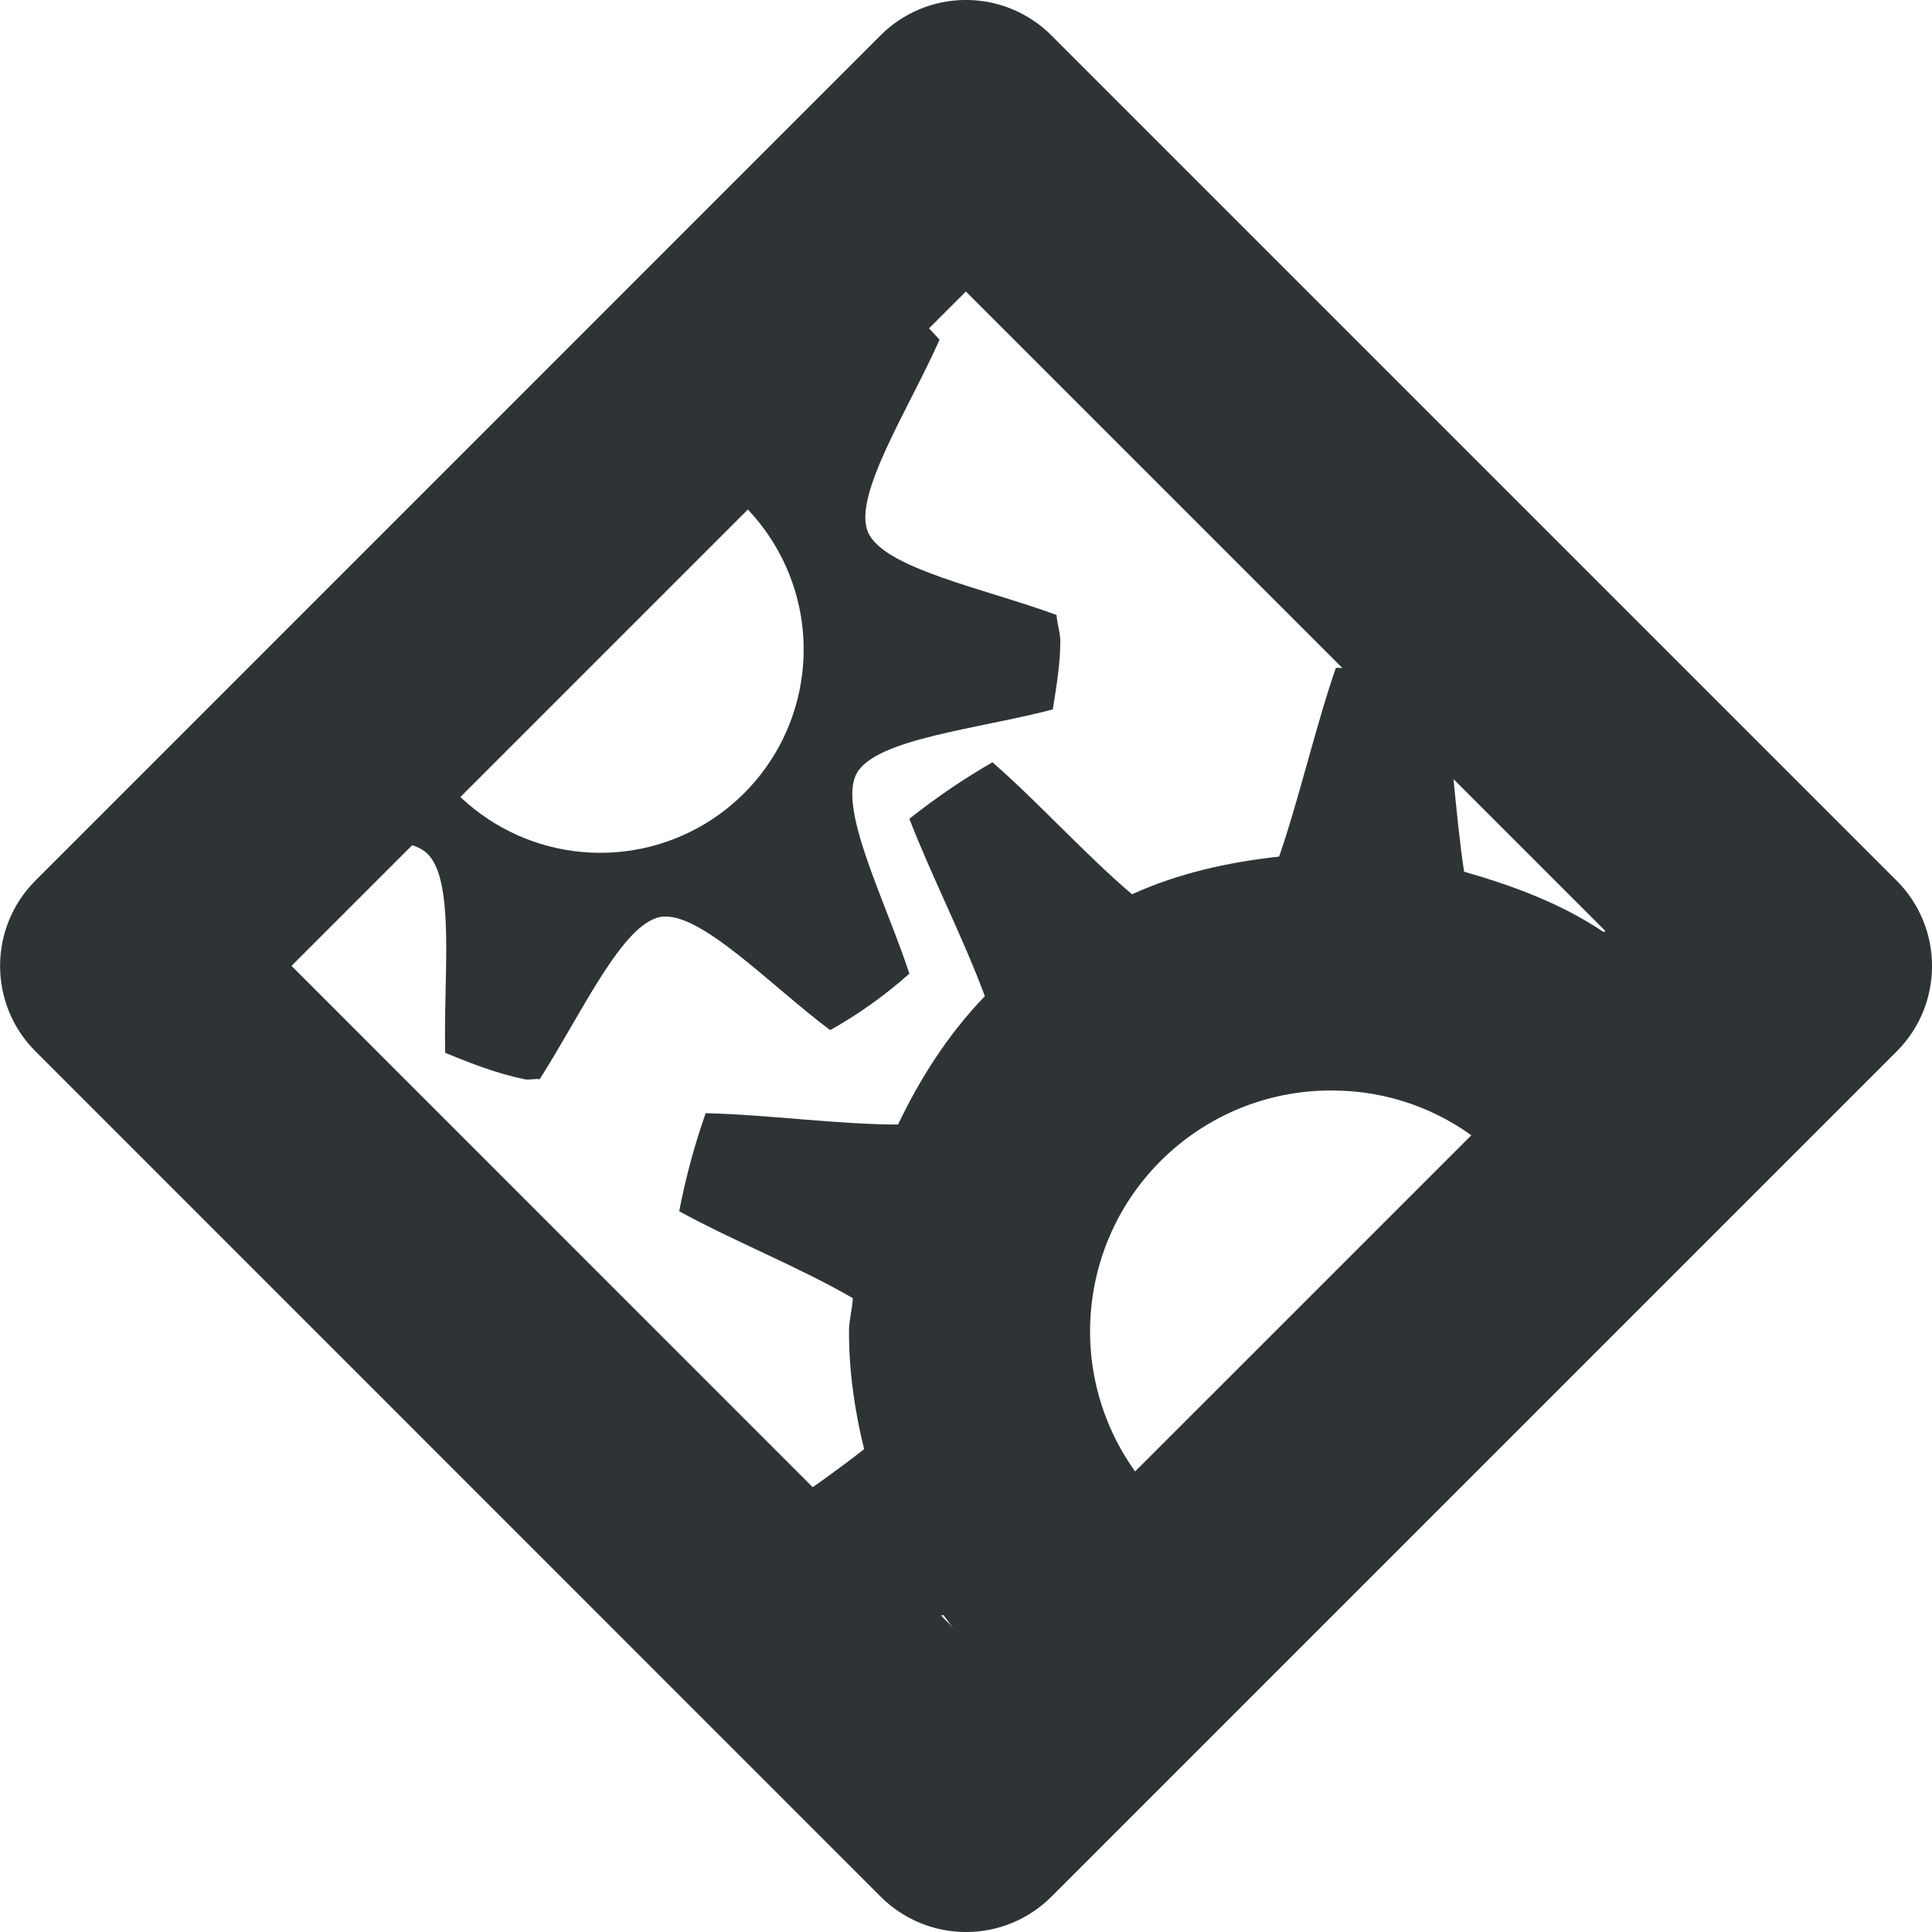
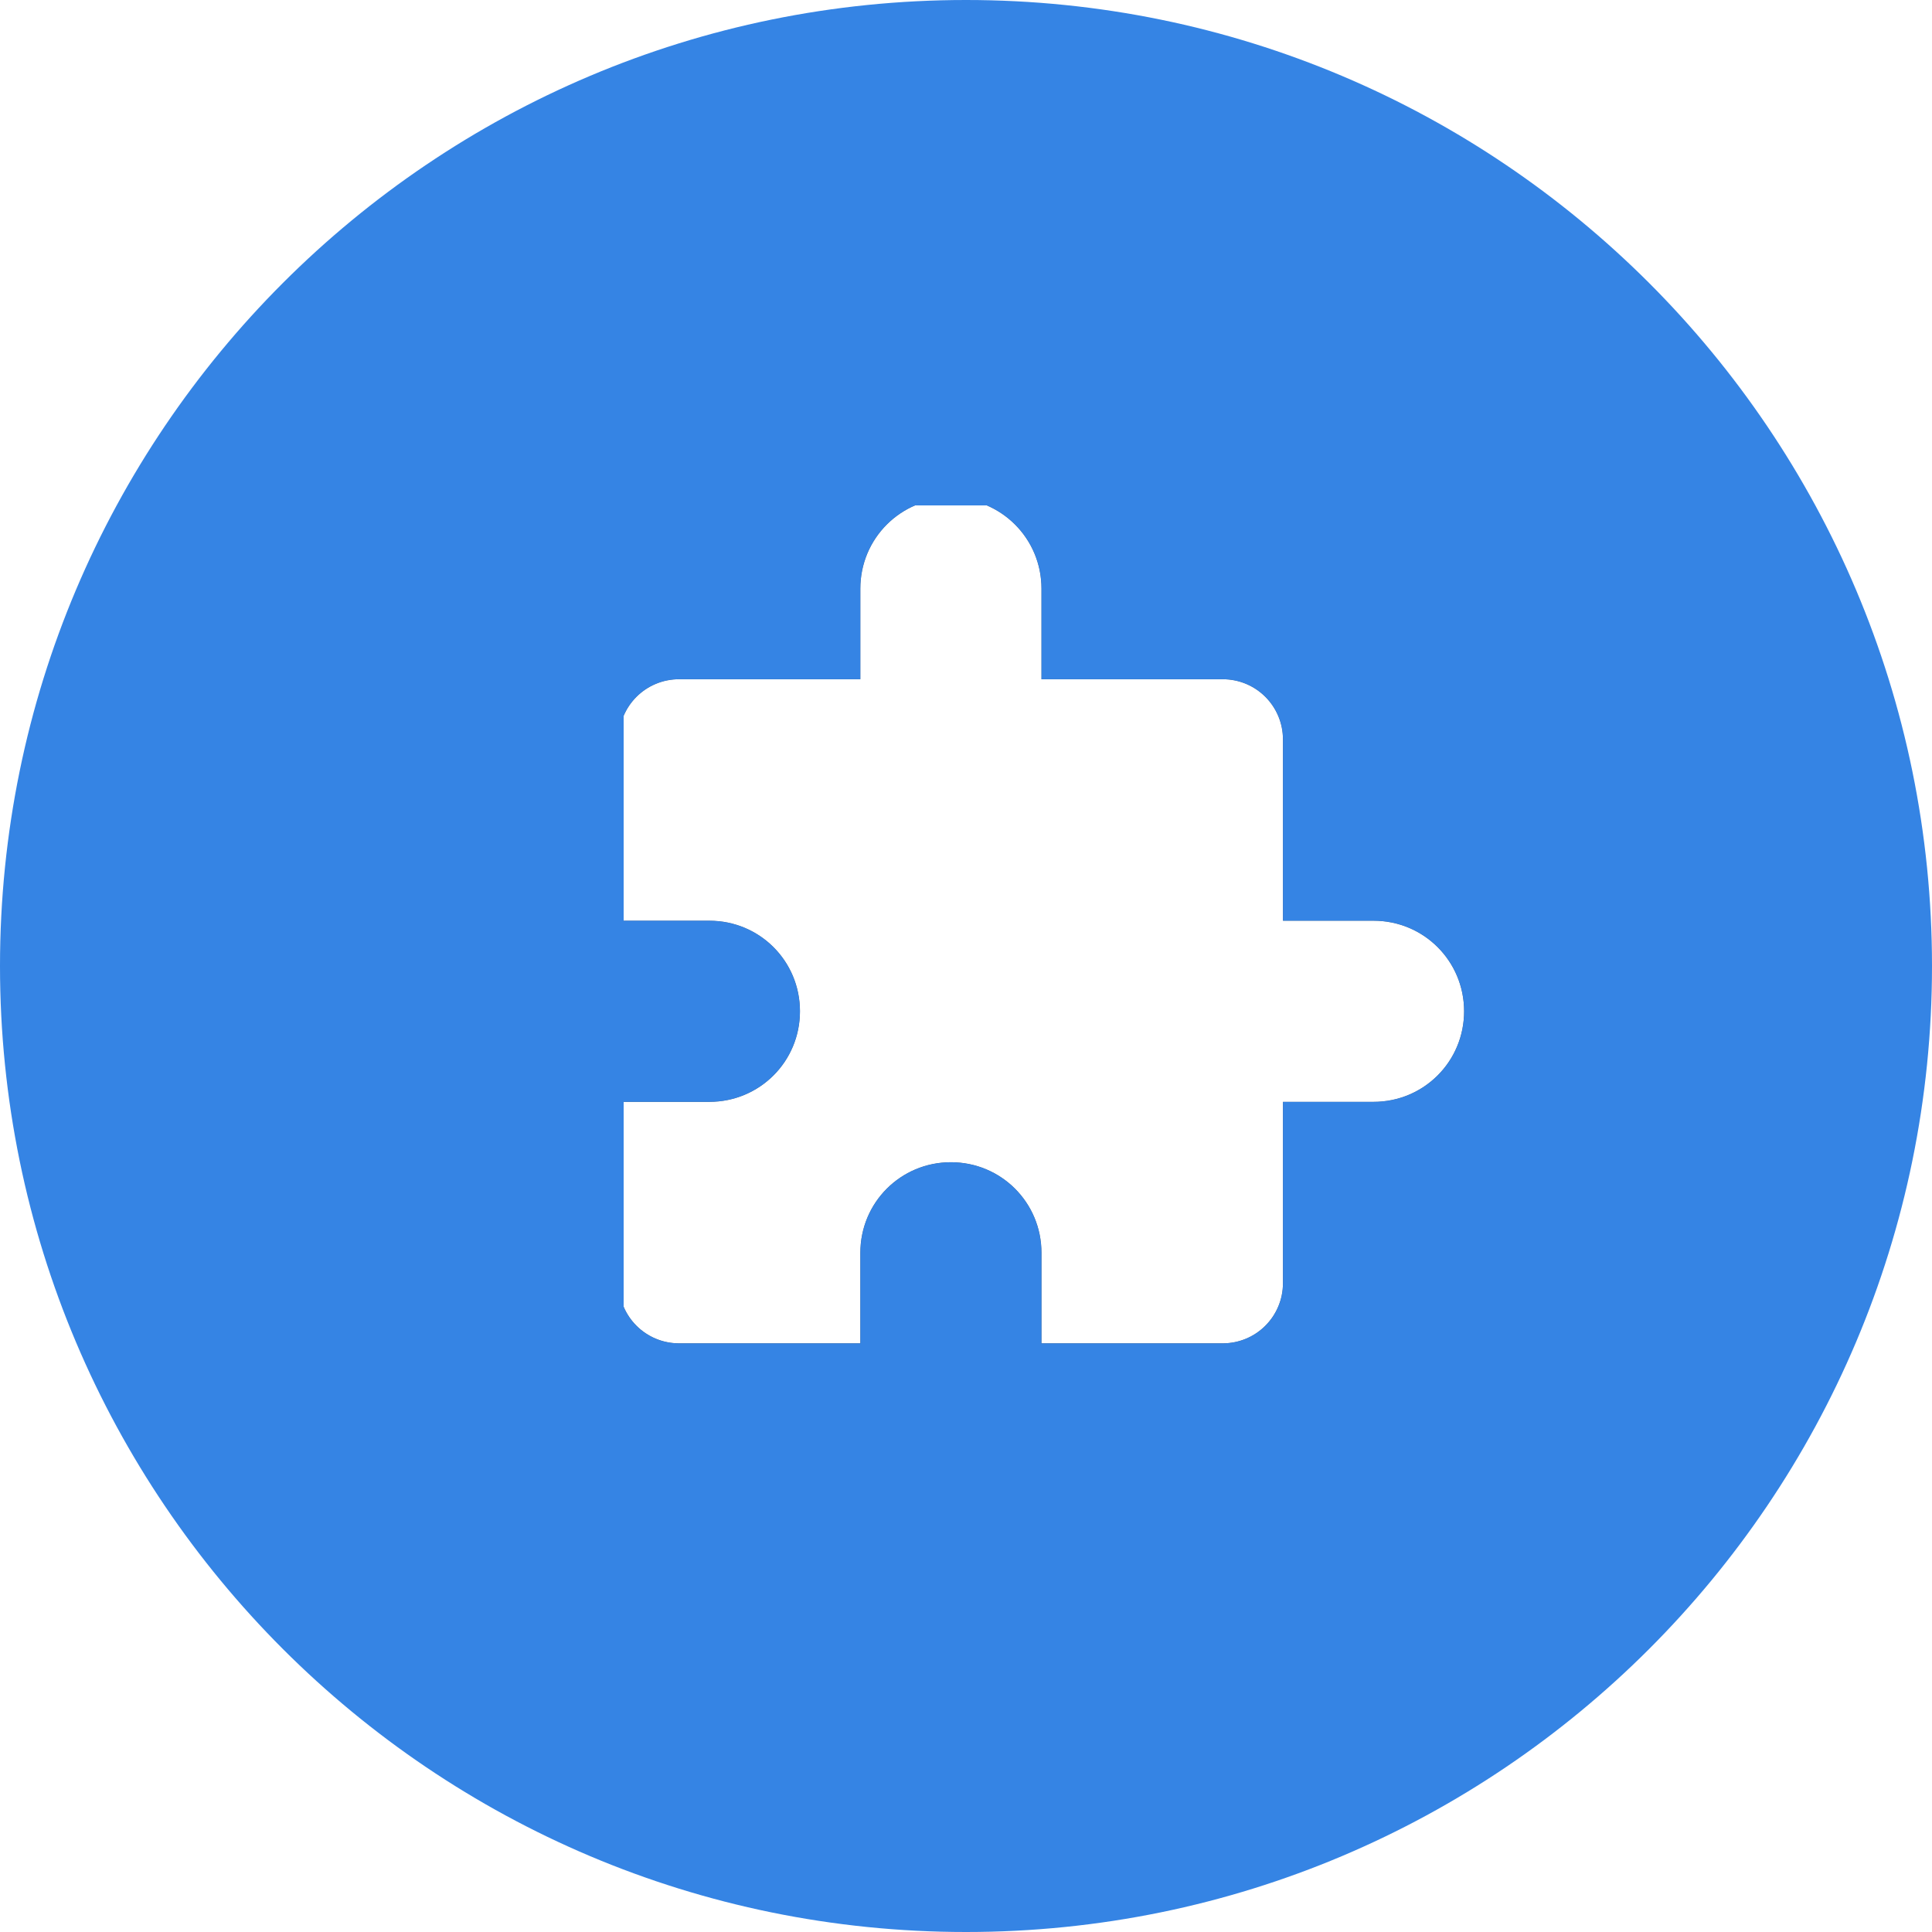
- <svg xmlns="http://www.w3.org/2000/svg" width="16" height="16">
-   <g color="#000" fill="#2e3436">
-     <path d="M7.188 2.281c-.094.056-.192.125-.29.19L5.566 3.803a1.684 1.684 0 11-2.17 2.17L2.332 7.037c.506-.069 1.017-.136 1.2.026.242.214.139 1.031.155 1.656.213.088.427.171.657.219.04.008.085-.007.125 0 .337-.525.683-1.288 1-1.344.322-.057.905.562 1.406.937a3.67 3.67 0 00.656-.468c-.195-.595-.594-1.369-.437-1.657.158-.29 1.019-.37 1.625-.531.028-.183.062-.371.062-.562 0-.075-.027-.146-.031-.22-.587-.217-1.435-.385-1.562-.687-.128-.302.34-1.021.593-1.593a3.722 3.722 0 00-.593-.532zm3.875 3.25c-.165.475-.305 1.086-.47 1.563-.43.047-.84.14-1.218.312-.38-.322-.787-.773-1.156-1.093a5.562 5.562 0 00-.688.468c.177.46.453 1.001.625 1.469-.298.309-.531.67-.719 1.063-.494 0-1.102-.084-1.593-.094a5.68 5.68 0 00-.219.812c.435.24 1.006.468 1.438.72-.006.093-.032.185-.032.28 0 .333.049.66.125.97-.382.304-.898.63-1.28.937.015.044.04.083.058.127l.613.613c.417-.1.868-.223 1.266-.303.248.343.532.626.875.875-.027.135-.068.283-.104.428.174-.063.34-.155.482-.297l1.432-1.432a1.994 1.994 0 01.533-3.918c.919 0 1.684.623 1.918 1.467l1.338-1.338c.06-.06.11-.124.156-.191-.035-.062-.06-.13-.1-.188.096-.152.205-.31.315-.47.017-.348-.1-.7-.37-.971l-.177-.176c-.28.192-.561.387-.83.555-.345-.233-.746-.383-1.156-.5-.077-.507-.107-1.132-.187-1.625a5.44 5.44 0 00-.875-.063zm-9.247.608c-.087.068-.173.138-.254.205l.014.035z" style="marker:none" overflow="visible" />
-     <path d="M8.707.293a1 1 0 00-1.415 0l-6.999 7a1 1 0 000 1.413l7 7.001a1 1 0 001.415 0l7-7a1 1 0 000-1.413zm-.708 2.121l5.587 5.587L8 13.586 2.414 7.999z" style="line-height:normal;font-variant-ligatures:normal;font-variant-position:normal;font-variant-caps:normal;font-variant-numeric:normal;font-variant-alternates:normal;font-feature-settings:normal;text-indent:0;text-align:start;text-decoration-line:none;text-decoration-style:solid;text-decoration-color:#000;text-transform:none;text-orientation:mixed;shape-padding:0;isolation:auto;mix-blend-mode:normal;marker:none" font-weight="400" font-family="sans-serif" overflow="visible" />
-   </g>
+ <svg xmlns="http://www.w3.org/2000/svg" xmlns:xlink="http://www.w3.org/1999/xlink" width="256" height="256" version="1.1" id="svg132">
+   <defs id="defs126">
+     <linearGradient id="Gradient" x1="0" x2="0" y1="0" y2="1">
+       <stop offset="0%" style="stop-color:#3584E4;stop-opacity:1" id="stop2" />
+       <stop offset="100%" style="stop-color:#3584E4;stop-opacity:1" id="stop4" />
+     </linearGradient>
+     <filter id="alpha-to-white" x="0.476" y="0.149" width="0.025" height="0.025">
+       <feColorMatrix in="SourceGraphic" type="matrix" values="0 0 0 1 0                              0 0 0 1 0                              0 0 0 1 0                              0 0 0 1 0" id="feColorMatrix7" />
+     </filter>
+     <g id="child-svg">
+       <svg height="16px" viewBox="0 0 16 16" width="16px" version="1.1" id="svg123">
+         <filter id="a" height="1" width="1" x="0" y="0">
+           <feColorMatrix in="SourceGraphic" type="matrix" values="0 0 0 0 1 0 0 0 0 1 0 0 0 0 1 0 0 0 1 0" id="feColorMatrix10" />
+         </filter>
+         <mask id="b">
+           <g filter="url(#a)" id="g15">
+             <path d="m 0 0 h 16 v 16 h -16 z" fill-opacity="0.3" id="path13" />
+           </g>
+         </mask>
+         <clipPath id="c">
+           <path d="m 0 0 h 1600 v 1200 h -1600 z" id="path18" />
+         </clipPath>
+         <mask id="d">
+           <g filter="url(#a)" id="g23">
+             <path d="m 0 0 h 16 v 16 h -16 z" fill-opacity="0.05" id="path21" />
+           </g>
+         </mask>
+         <clipPath id="e">
+           <path d="m 0 0 h 1600 v 1200 h -1600 z" id="path26" />
+         </clipPath>
+         <mask id="f">
+           <g filter="url(#a)" id="g31">
+             <path d="m 0 0 h 16 v 16 h -16 z" fill-opacity="0.05" id="path29" />
+           </g>
+         </mask>
+         <clipPath id="g">
+           <path d="m 0 0 h 1600 v 1200 h -1600 z" id="path34" />
+         </clipPath>
+         <mask id="h">
+           <g filter="url(#a)" id="g39">
+             <path d="m 0 0 h 16 v 16 h -16 z" fill-opacity="0.05" id="path37" />
+           </g>
+         </mask>
+         <clipPath id="i">
+           <path d="m 0 0 h 1600 v 1200 h -1600 z" id="path42" />
+         </clipPath>
+         <mask id="j">
+           <g filter="url(#a)" id="g47">
+             <path d="m 0 0 h 16 v 16 h -16 z" fill-opacity="0.05" id="path45" />
+           </g>
+         </mask>
+         <clipPath id="k">
+           <path d="m 0 0 h 1600 v 1200 h -1600 z" id="path50" />
+         </clipPath>
+         <mask id="l">
+           <g filter="url(#a)" id="g55">
+             <path d="m 0 0 h 16 v 16 h -16 z" fill-opacity="0.05" id="path53" />
+           </g>
+         </mask>
+         <clipPath id="m">
+           <path d="m 0 0 h 1600 v 1200 h -1600 z" id="path58" />
+         </clipPath>
+         <mask id="n">
+           <g filter="url(#a)" id="g63">
+             <path d="m 0 0 h 16 v 16 h -16 z" fill-opacity="0.05" id="path61" />
+           </g>
+         </mask>
+         <clipPath id="o">
+           <path d="m 0 0 h 1600 v 1200 h -1600 z" id="path66" />
+         </clipPath>
+         <mask id="p">
+           <g filter="url(#a)" id="g71">
+             <path d="m 0 0 h 16 v 16 h -16 z" fill-opacity="0.3" id="path69" />
+           </g>
+         </mask>
+         <clipPath id="q">
+           <path d="m 0 0 h 1600 v 1200 h -1600 z" id="path74" />
+         </clipPath>
+         <mask id="r">
+           <g filter="url(#a)" id="g79">
+             <path d="m 0 0 h 16 v 16 h -16 z" fill-opacity="0.5" id="path77" />
+           </g>
+         </mask>
+         <clipPath id="s">
+           <path d="m 0 0 h 1600 v 1200 h -1600 z" id="path82" />
+         </clipPath>
+         <g clip-path="url(#c)" mask="url(#b)" transform="matrix(1 0 0 1 -280 -296)" id="g87">
+           <path d="m 562.461 212.059 h 10.449 c -1.184 0.492 -1.297 2.461 0 3 h -10.449 z m 0 0" fill="#2e3436" id="path85" />
+         </g>
+         <g clip-path="url(#e)" mask="url(#d)" transform="matrix(1 0 0 1 -280 -296)" id="g91">
+           <path d="m 16 748 h 1 v 1 h -1 z m 0 0" fill="#2e3436" fill-rule="evenodd" id="path89" />
+         </g>
+         <g clip-path="url(#g)" mask="url(#f)" transform="matrix(1 0 0 1 -280 -296)" id="g95">
+           <path d="m 17 747 h 1 v 1 h -1 z m 0 0" fill="#2e3436" fill-rule="evenodd" id="path93" />
+         </g>
+         <g clip-path="url(#i)" mask="url(#h)" transform="matrix(1 0 0 1 -280 -296)" id="g99">
+           <path d="m 18 750 h 1 v 1 h -1 z m 0 0" fill="#2e3436" fill-rule="evenodd" id="path97" />
+         </g>
+         <g clip-path="url(#k)" mask="url(#j)" transform="matrix(1 0 0 1 -280 -296)" id="g103">
+           <path d="m 16 750 h 1 v 1 h -1 z m 0 0" fill="#2e3436" fill-rule="evenodd" id="path101" />
+         </g>
+         <g clip-path="url(#m)" mask="url(#l)" transform="matrix(1 0 0 1 -280 -296)" id="g107">
+           <path d="m 17 751 h 1 v 1 h -1 z m 0 0" fill="#2e3436" fill-rule="evenodd" id="path105" />
+         </g>
+         <g clip-path="url(#o)" mask="url(#n)" transform="matrix(1 0 0 1 -280 -296)" id="g111">
+           <path d="m 19 751 h 1 v 1 h -1 z m 0 0" fill="#2e3436" fill-rule="evenodd" id="path109" />
+         </g>
+         <g clip-path="url(#q)" mask="url(#p)" transform="matrix(1 0 0 1 -280 -296)" id="g115">
+           <path d="m 136 776 v 7 h 7 v -7 z m 0 0" fill="#2e3436" id="path113" />
+         </g>
+         <g clip-path="url(#s)" mask="url(#r)" transform="matrix(1 0 0 1 -280 -296)" id="g119">
+           <path d="m 219 758 h 3 v 12 h -3 z m 0 0" fill="#2e3436" id="path117" />
+         </g>
+         <path d="m 6.5 1 c -0.832 0 -1.5 0.668 -1.5 1.5 v 1.5 h -3 c -0.555 0 -1 0.445 -1 1 v 3 h 1.5 c 0.832 0 1.5 0.668 1.5 1.5 s -0.668 1.5 -1.5 1.5 h -1.5 v 3 c 0 0.555 0.445 1 1 1 h 3 v -1.5 c 0 -0.832 0.668 -1.5 1.5 -1.5 s 1.5 0.668 1.5 1.5 v 1.5 h 3 c 0.555 0 1 -0.445 1 -1 v -3 h 1.5 c 0.832 0 1.5 -0.668 1.5 -1.5 s -0.668 -1.5 -1.5 -1.5 h -1.5 v -3 c 0 -0.555 -0.445 -1 -1 -1 h -3 v -1.5 c 0 -0.832 -0.668 -1.5 -1.5 -1.5 z m 0 0" fill="#2e3436" id="path121" />
+       </svg>
+     </g>
+   </defs>
+   <rect width="256" height="256" fill="url(#Gradient)" ry="128" x="0" y="0" id="rect128" />
+   <use xlink:href="#child-svg" filter="url(#alpha-to-white)" transform="matrix(8,0,0,8,74,58)" id="use130" x="0" y="0" width="100%" height="100%" />
</svg>
